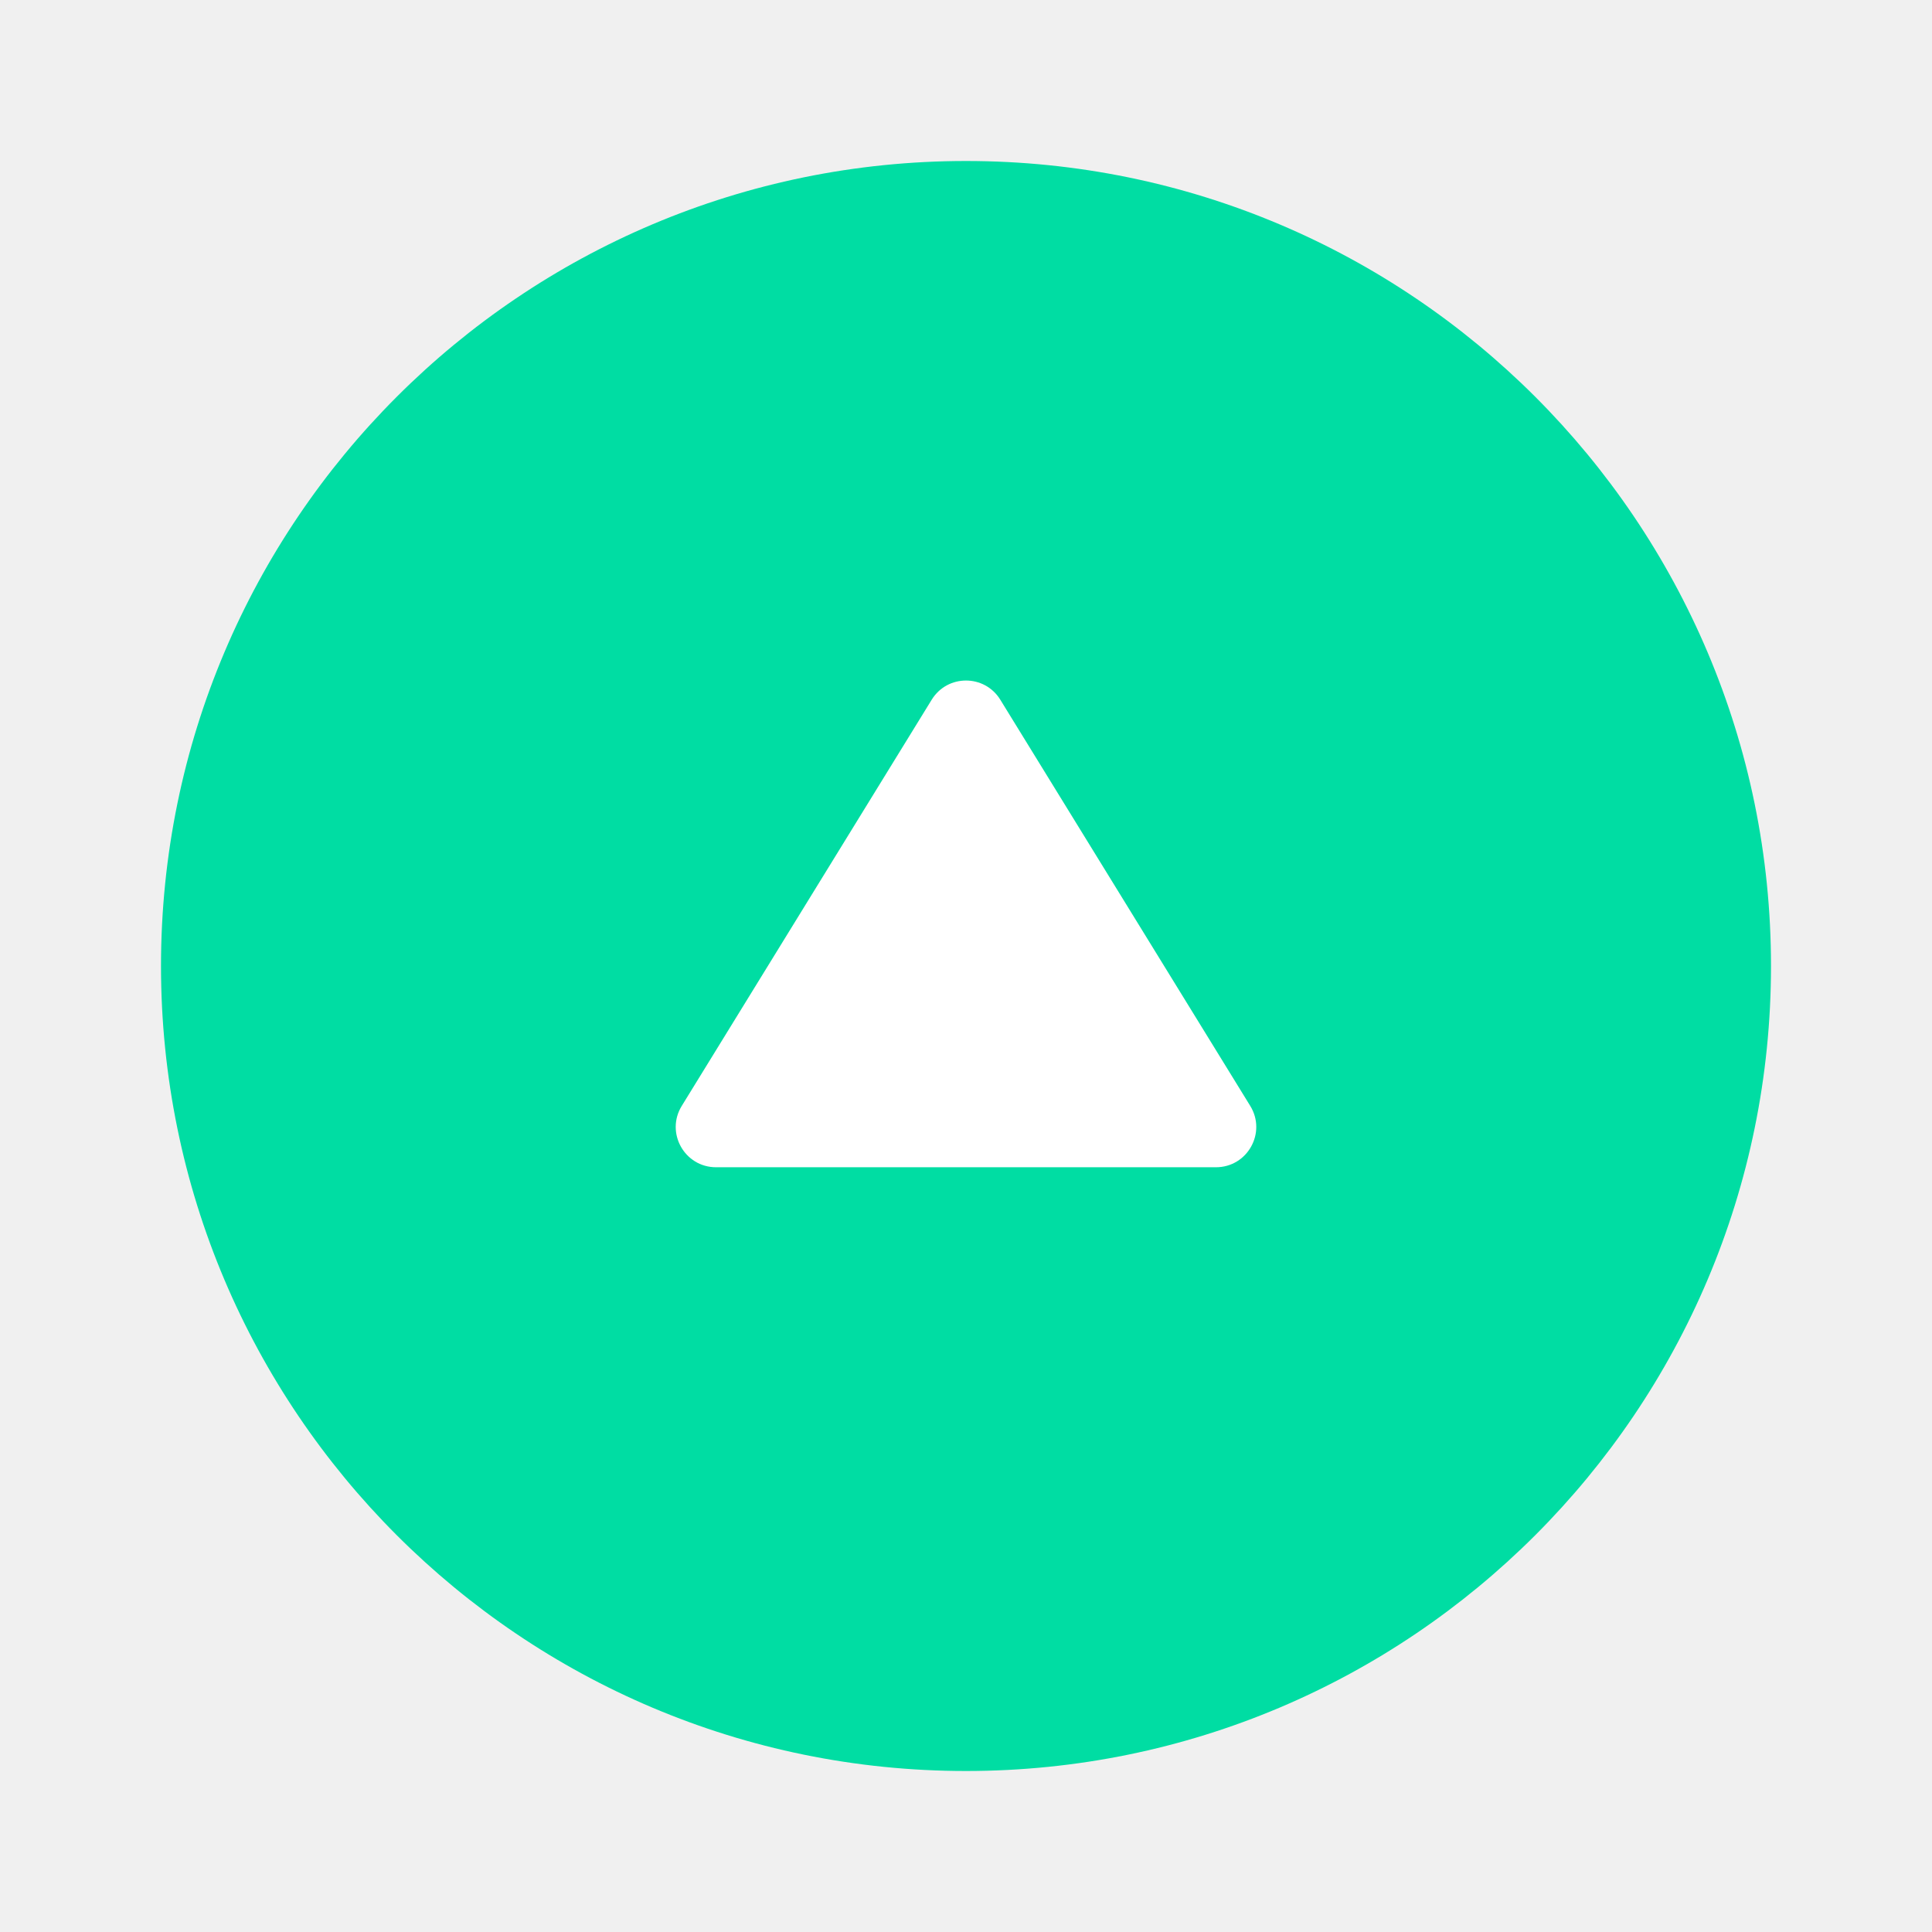
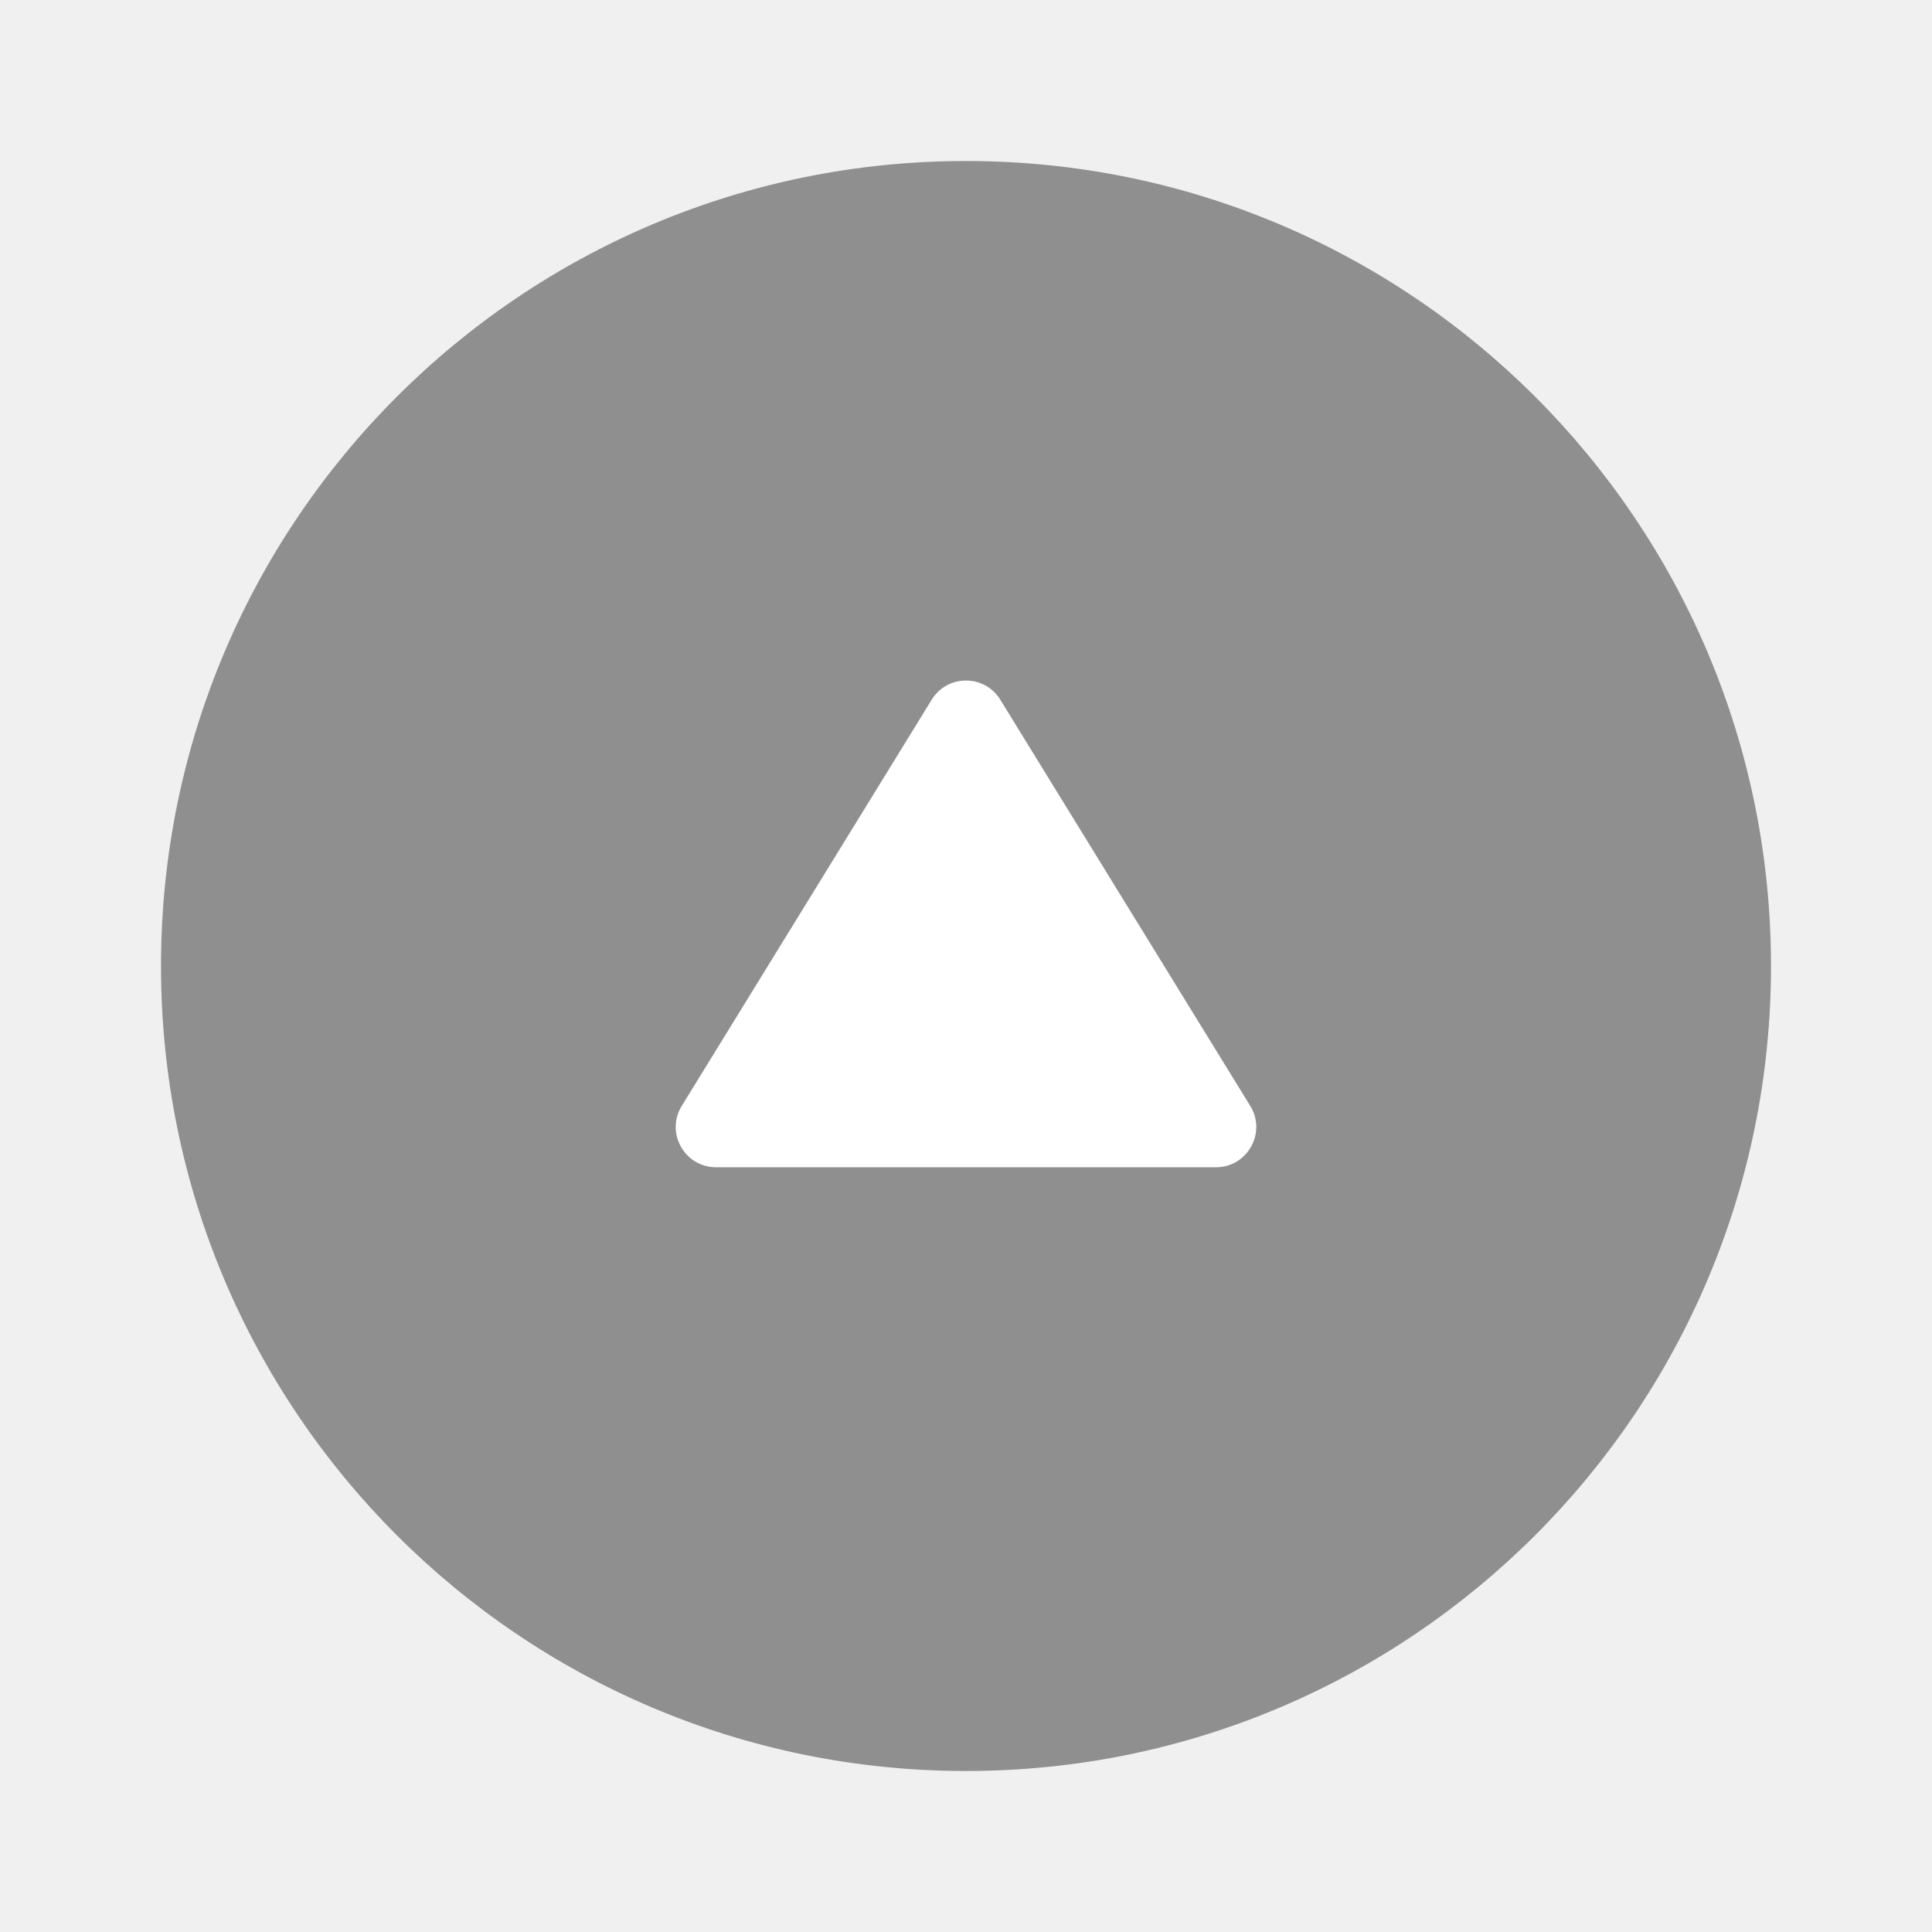
<svg xmlns="http://www.w3.org/2000/svg" width="48" height="48" viewBox="0 0 48 48" fill="none">
-   <path d="M24 44C35.046 44 44 35.046 44 24C44 12.954 35.046 4 24 4C12.954 4 4 12.954 4 24C4 35.046 12.954 44 24 44Z" fill="#00DDA3" />
+   <path d="M24 44C35.046 44 44 35.046 44 24C44 12.954 35.046 4 24 4C12.954 4 4 12.954 4 24C4 35.046 12.954 44 24 44Z" fill="#8f8f8f" />
  <path d="M24.852 17.384C24.461 16.749 23.539 16.749 23.148 17.384L16.938 27.476C16.528 28.142 17.007 29 17.79 29H30.21C30.993 29 31.472 28.142 31.062 27.476L24.852 17.384Z" fill="white" />
</svg>
